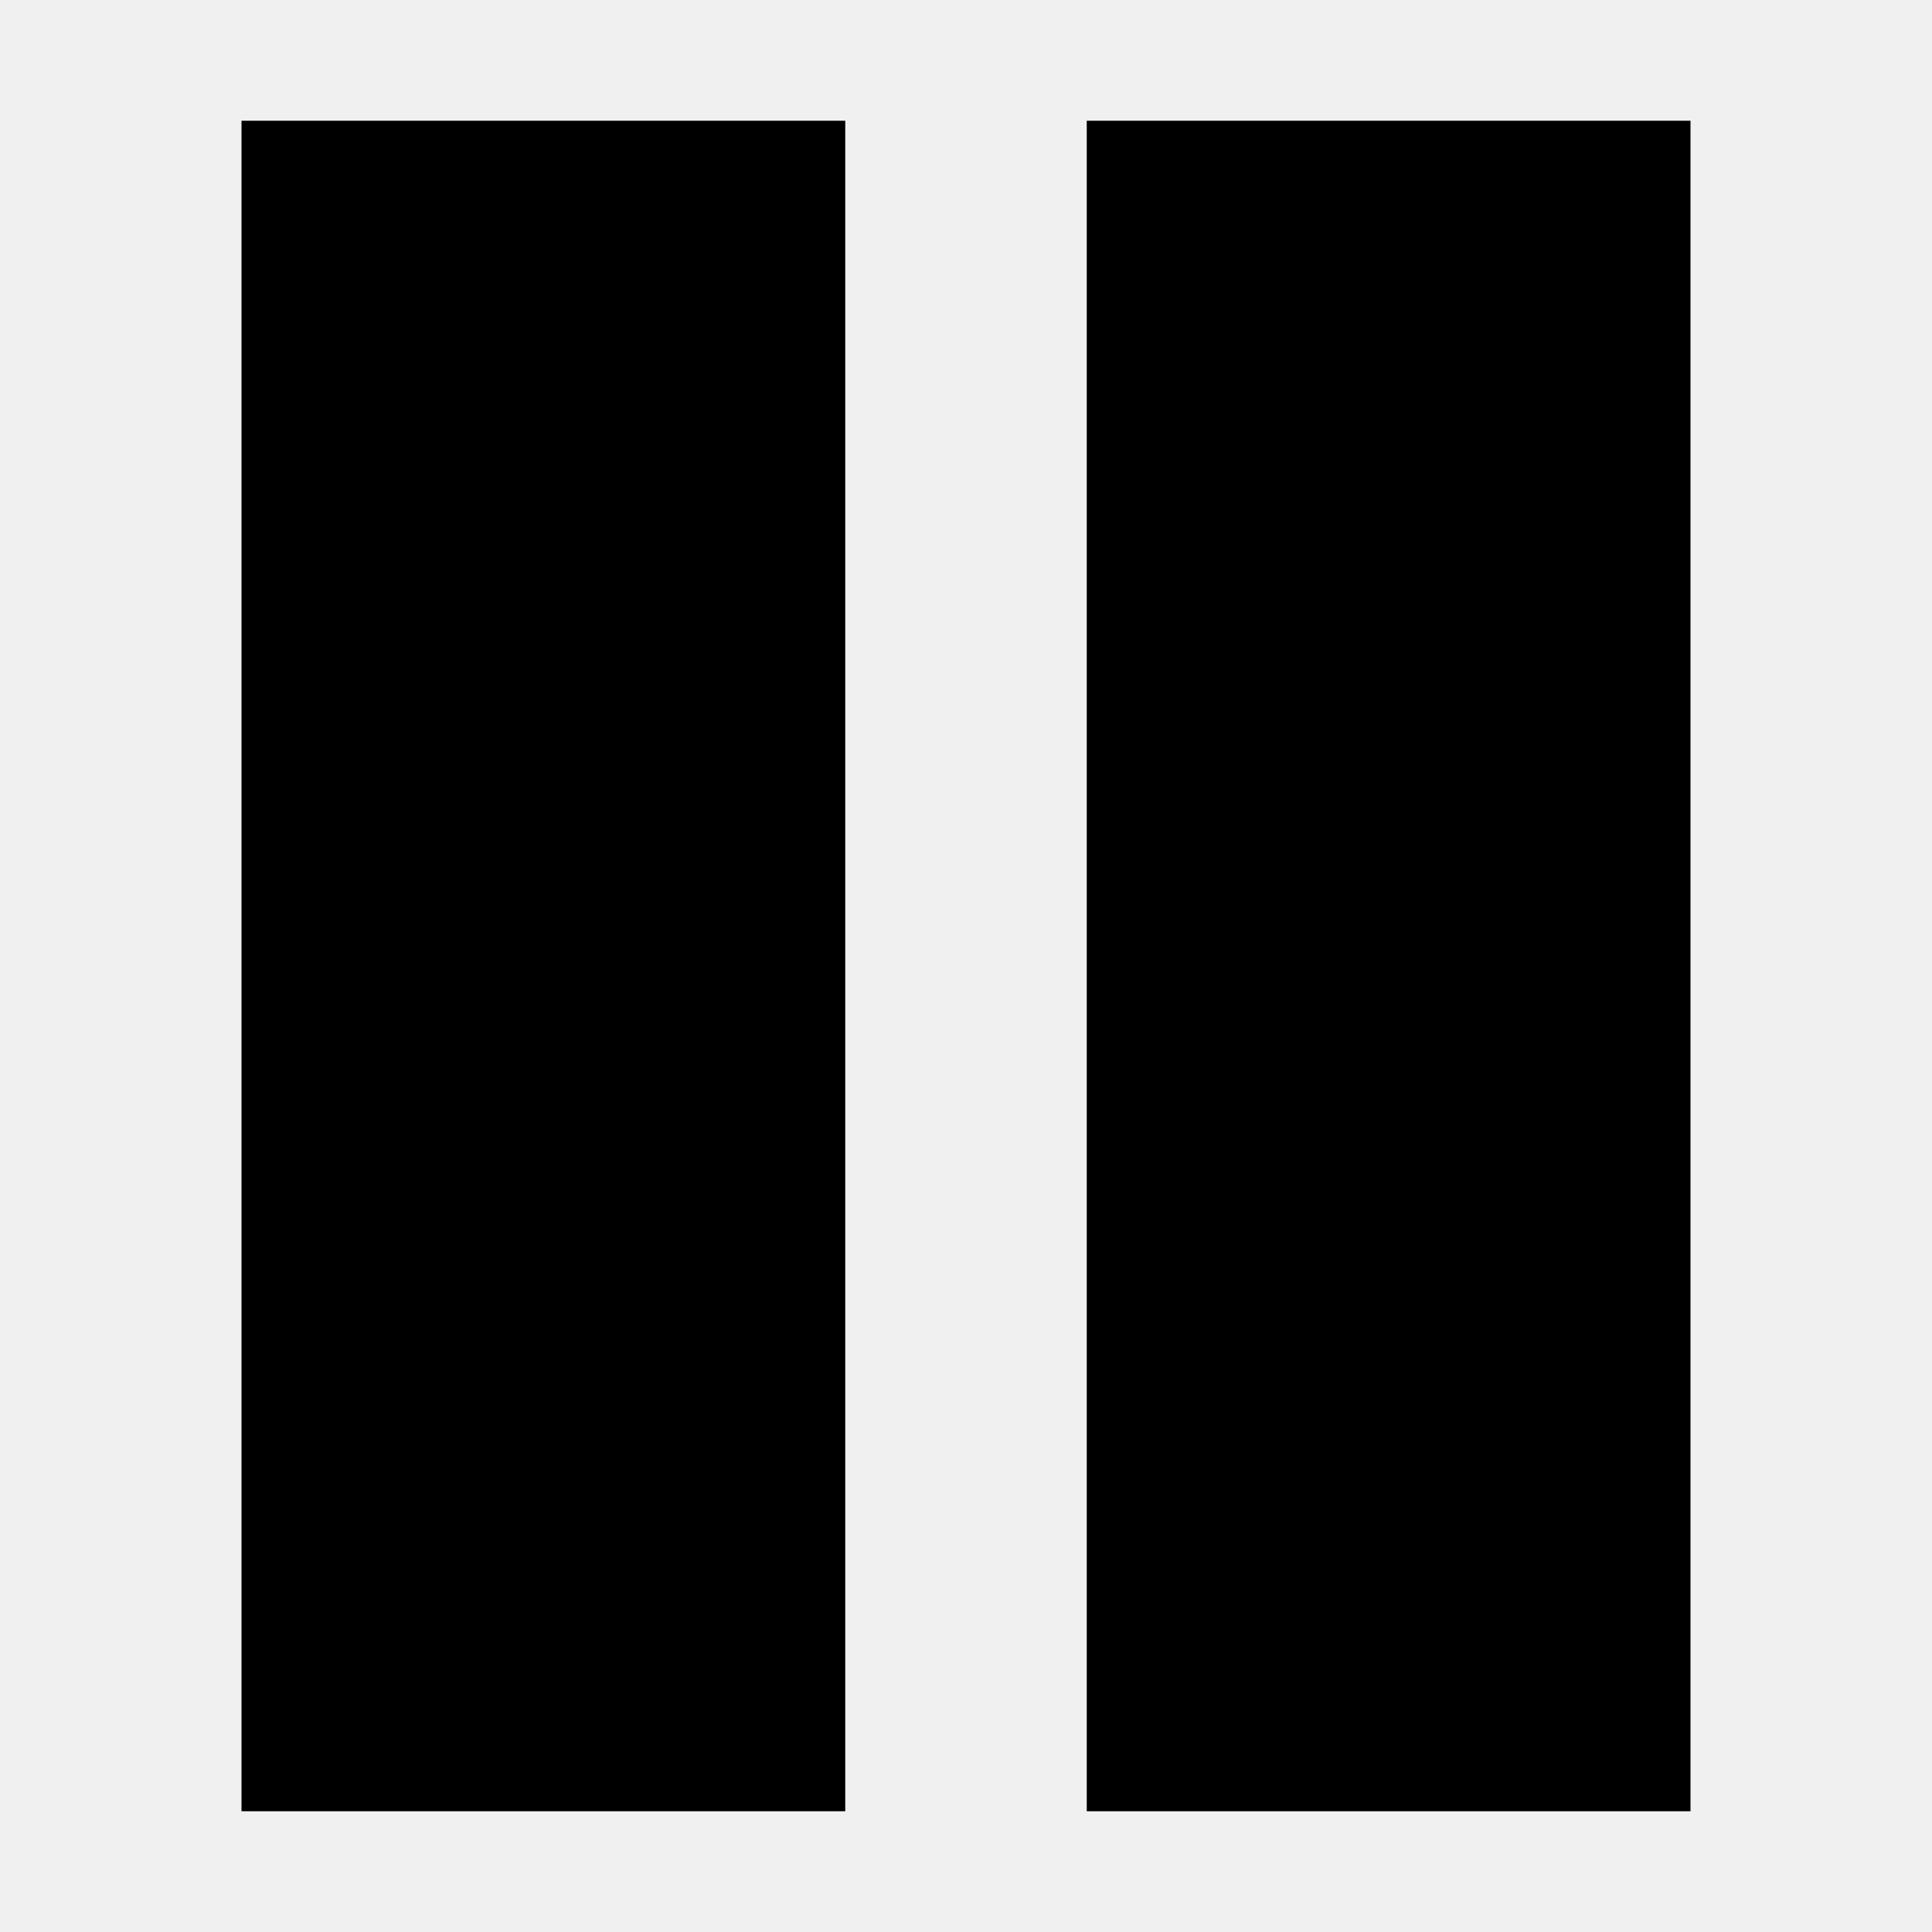
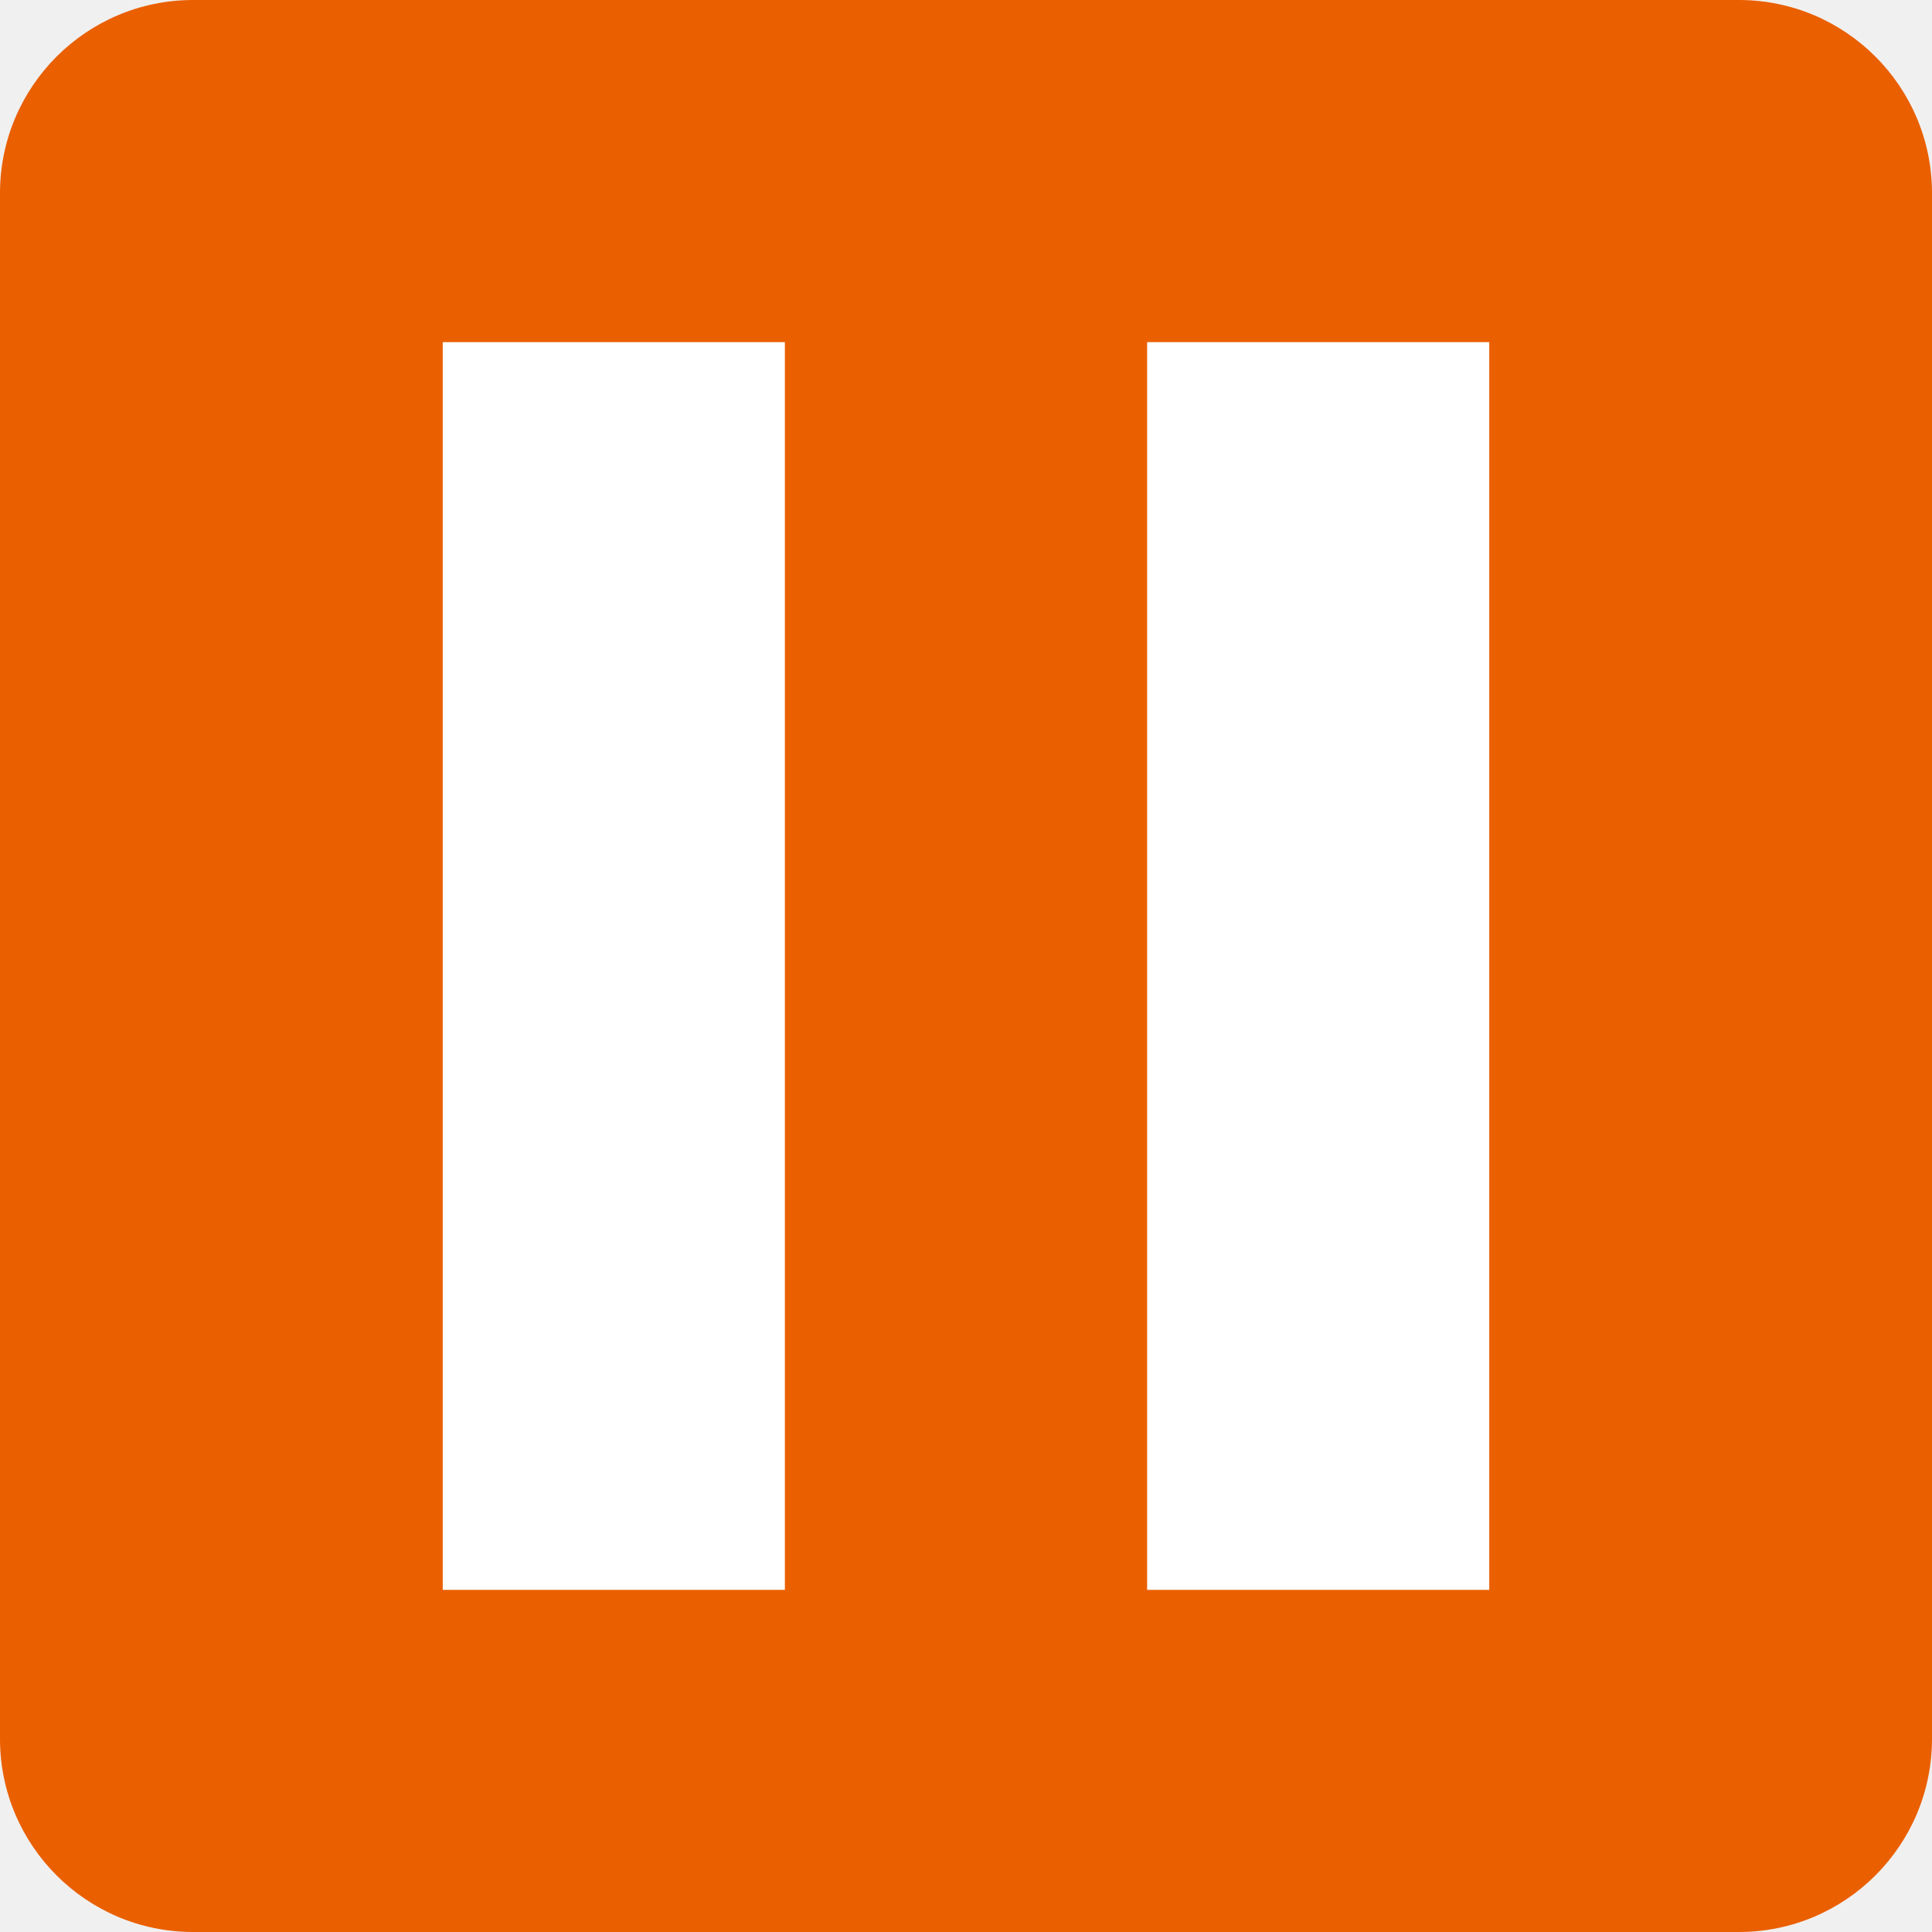
- <svg xmlns="http://www.w3.org/2000/svg" width="64px" height="64px" viewBox="0 0 16 16" fill="none">
-   <g id="SVGRepo_bgCarrier" stroke-width="0" />
+ <svg xmlns="http://www.w3.org/2000/svg" width="64px" height="64px" viewBox="-1.6 -1.6 19.20 19.20" fill="none" stroke="#ea5f00" stroke-width="1.6">
+   <g id="SVGRepo_bgCarrier" stroke-width="0">
+     <rect x="-1.6" y="-1.6" width="19.20" height="19.20" rx="1.92" fill="#ea5f00" strokewidth="0" />
+   </g>
  <g id="SVGRepo_tracerCarrier" stroke-linecap="round" stroke-linejoin="round" />
  <g id="SVGRepo_iconCarrier">
-     <path d="M7 1H2V15H7V1Z" fill="#000000" />
-     <path d="M14 1H9V15H14V1Z" fill="#000000" />
+     <path d="M7 1H2V15H7V1Z" fill="#ffffff" />
+     <path d="M14 1H9V15H14V1Z" fill="#ffffff" />
  </g>
</svg>
